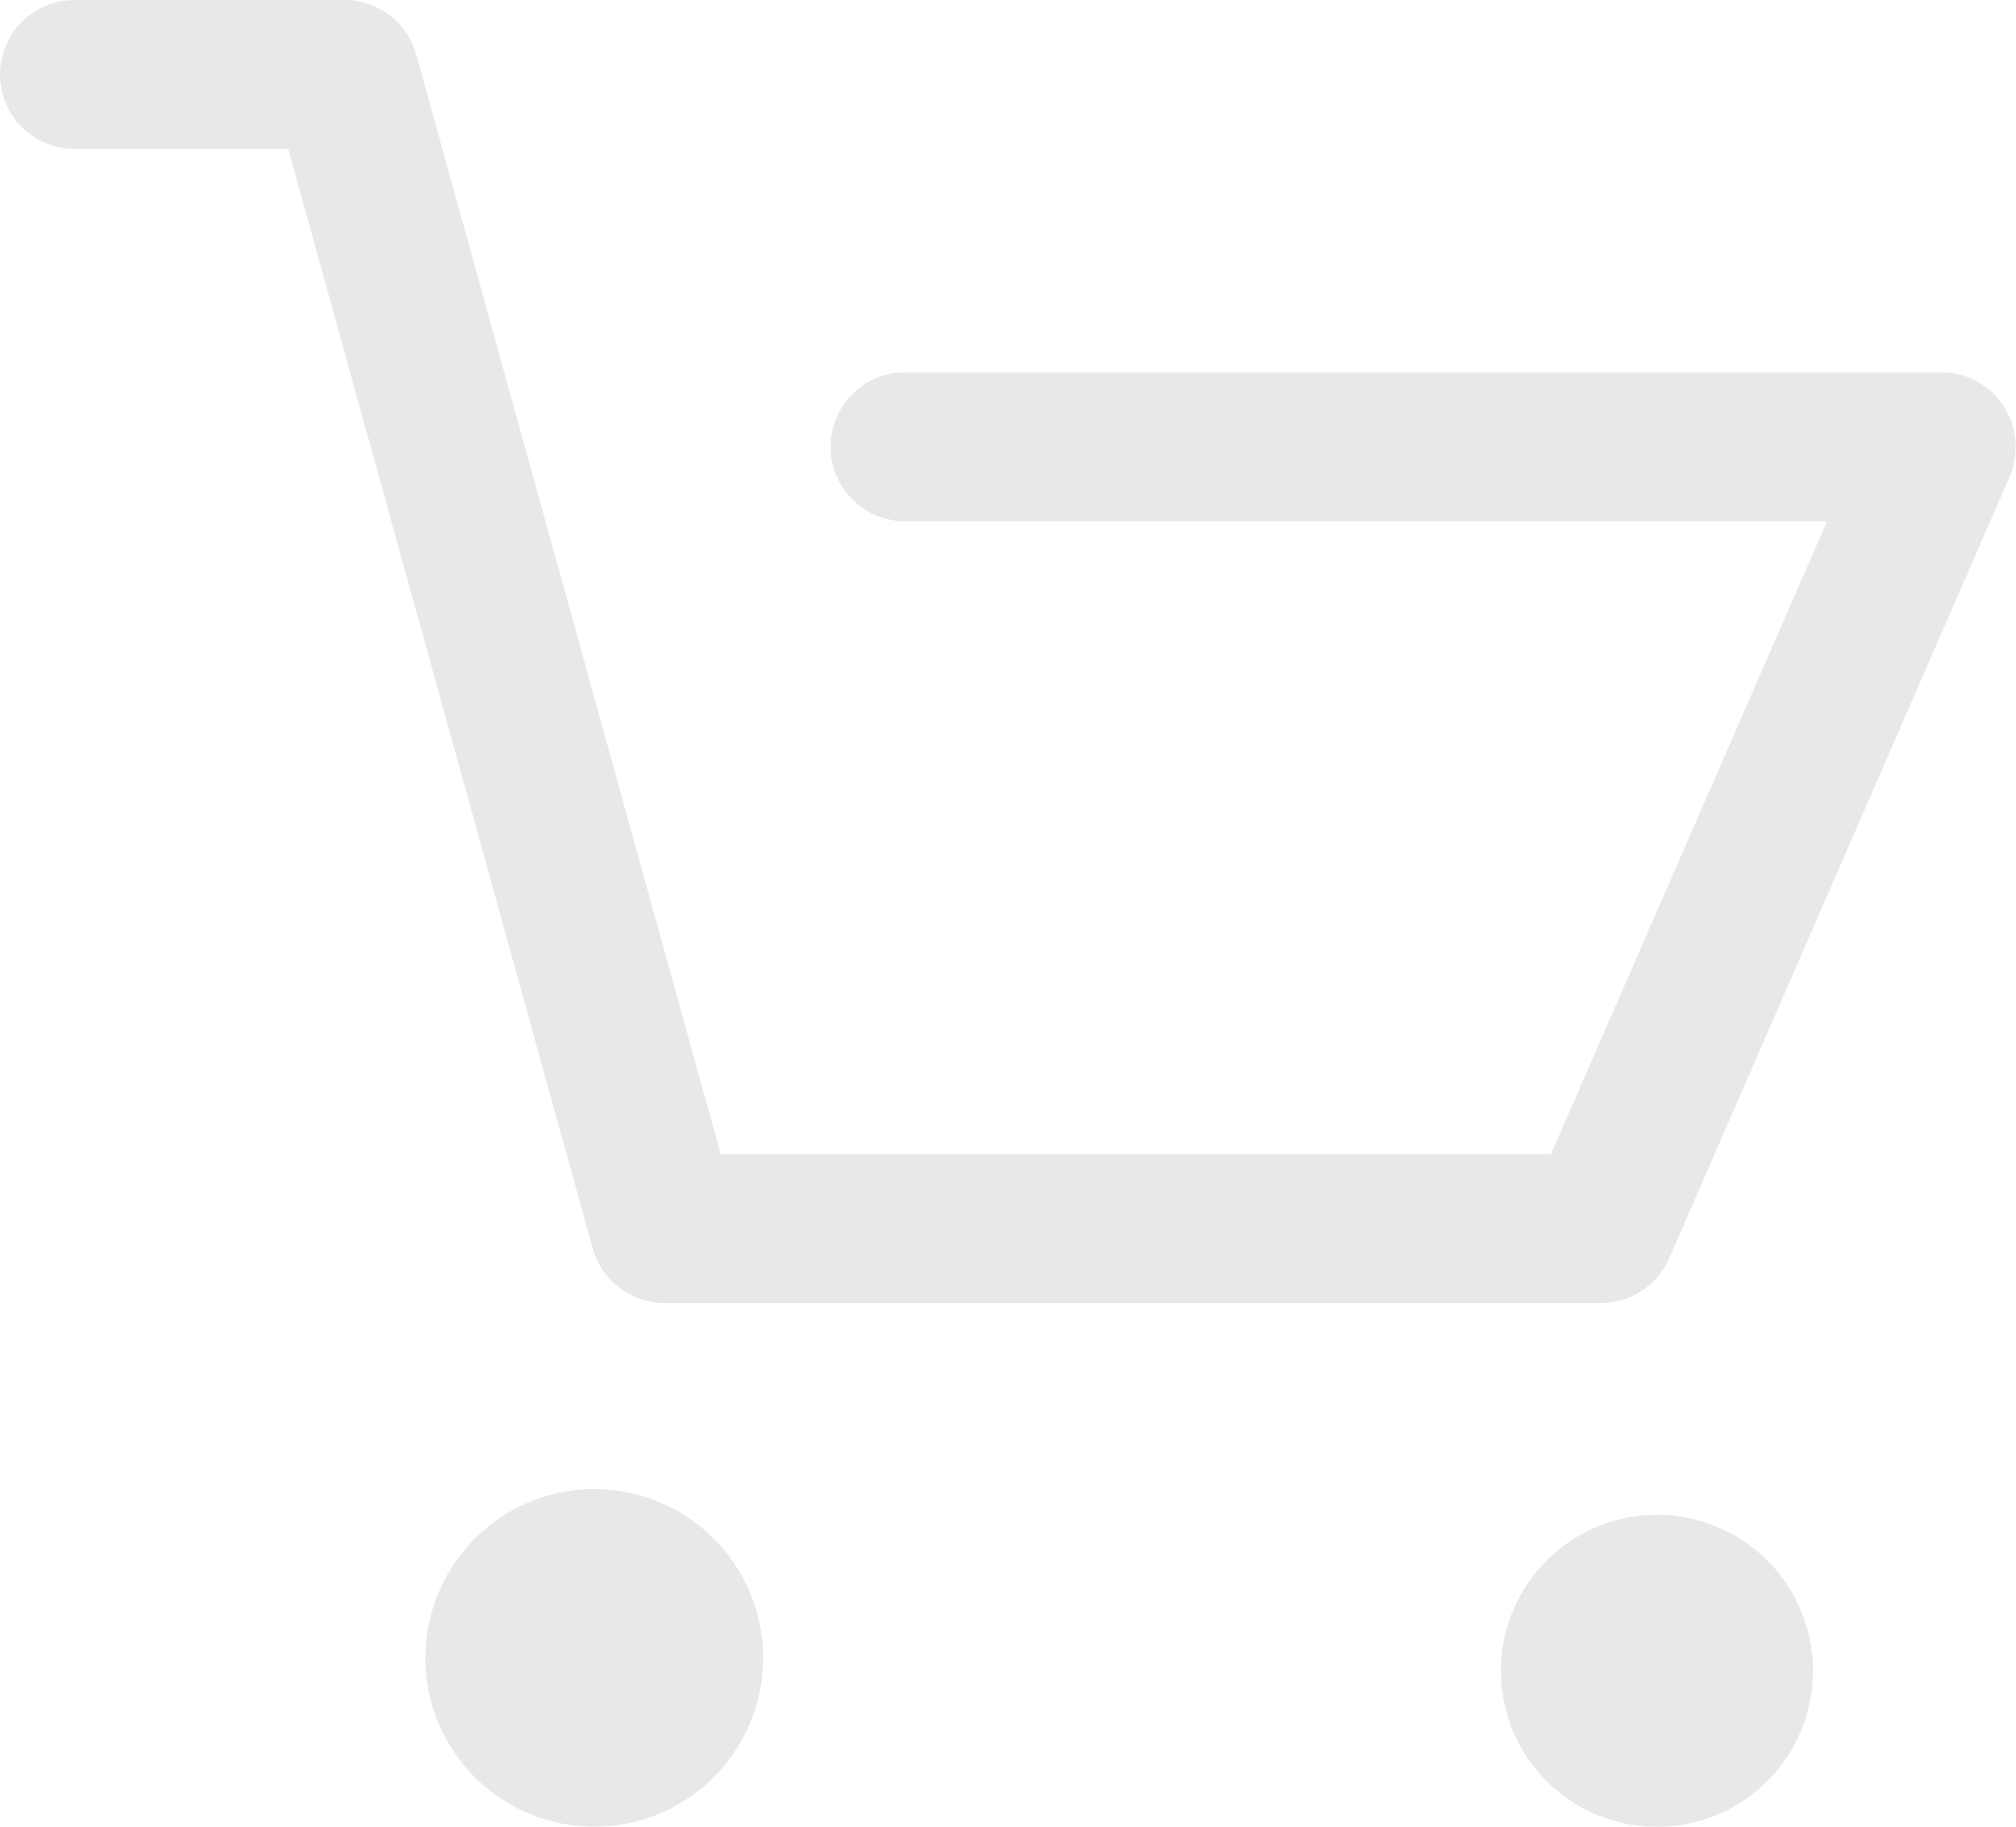
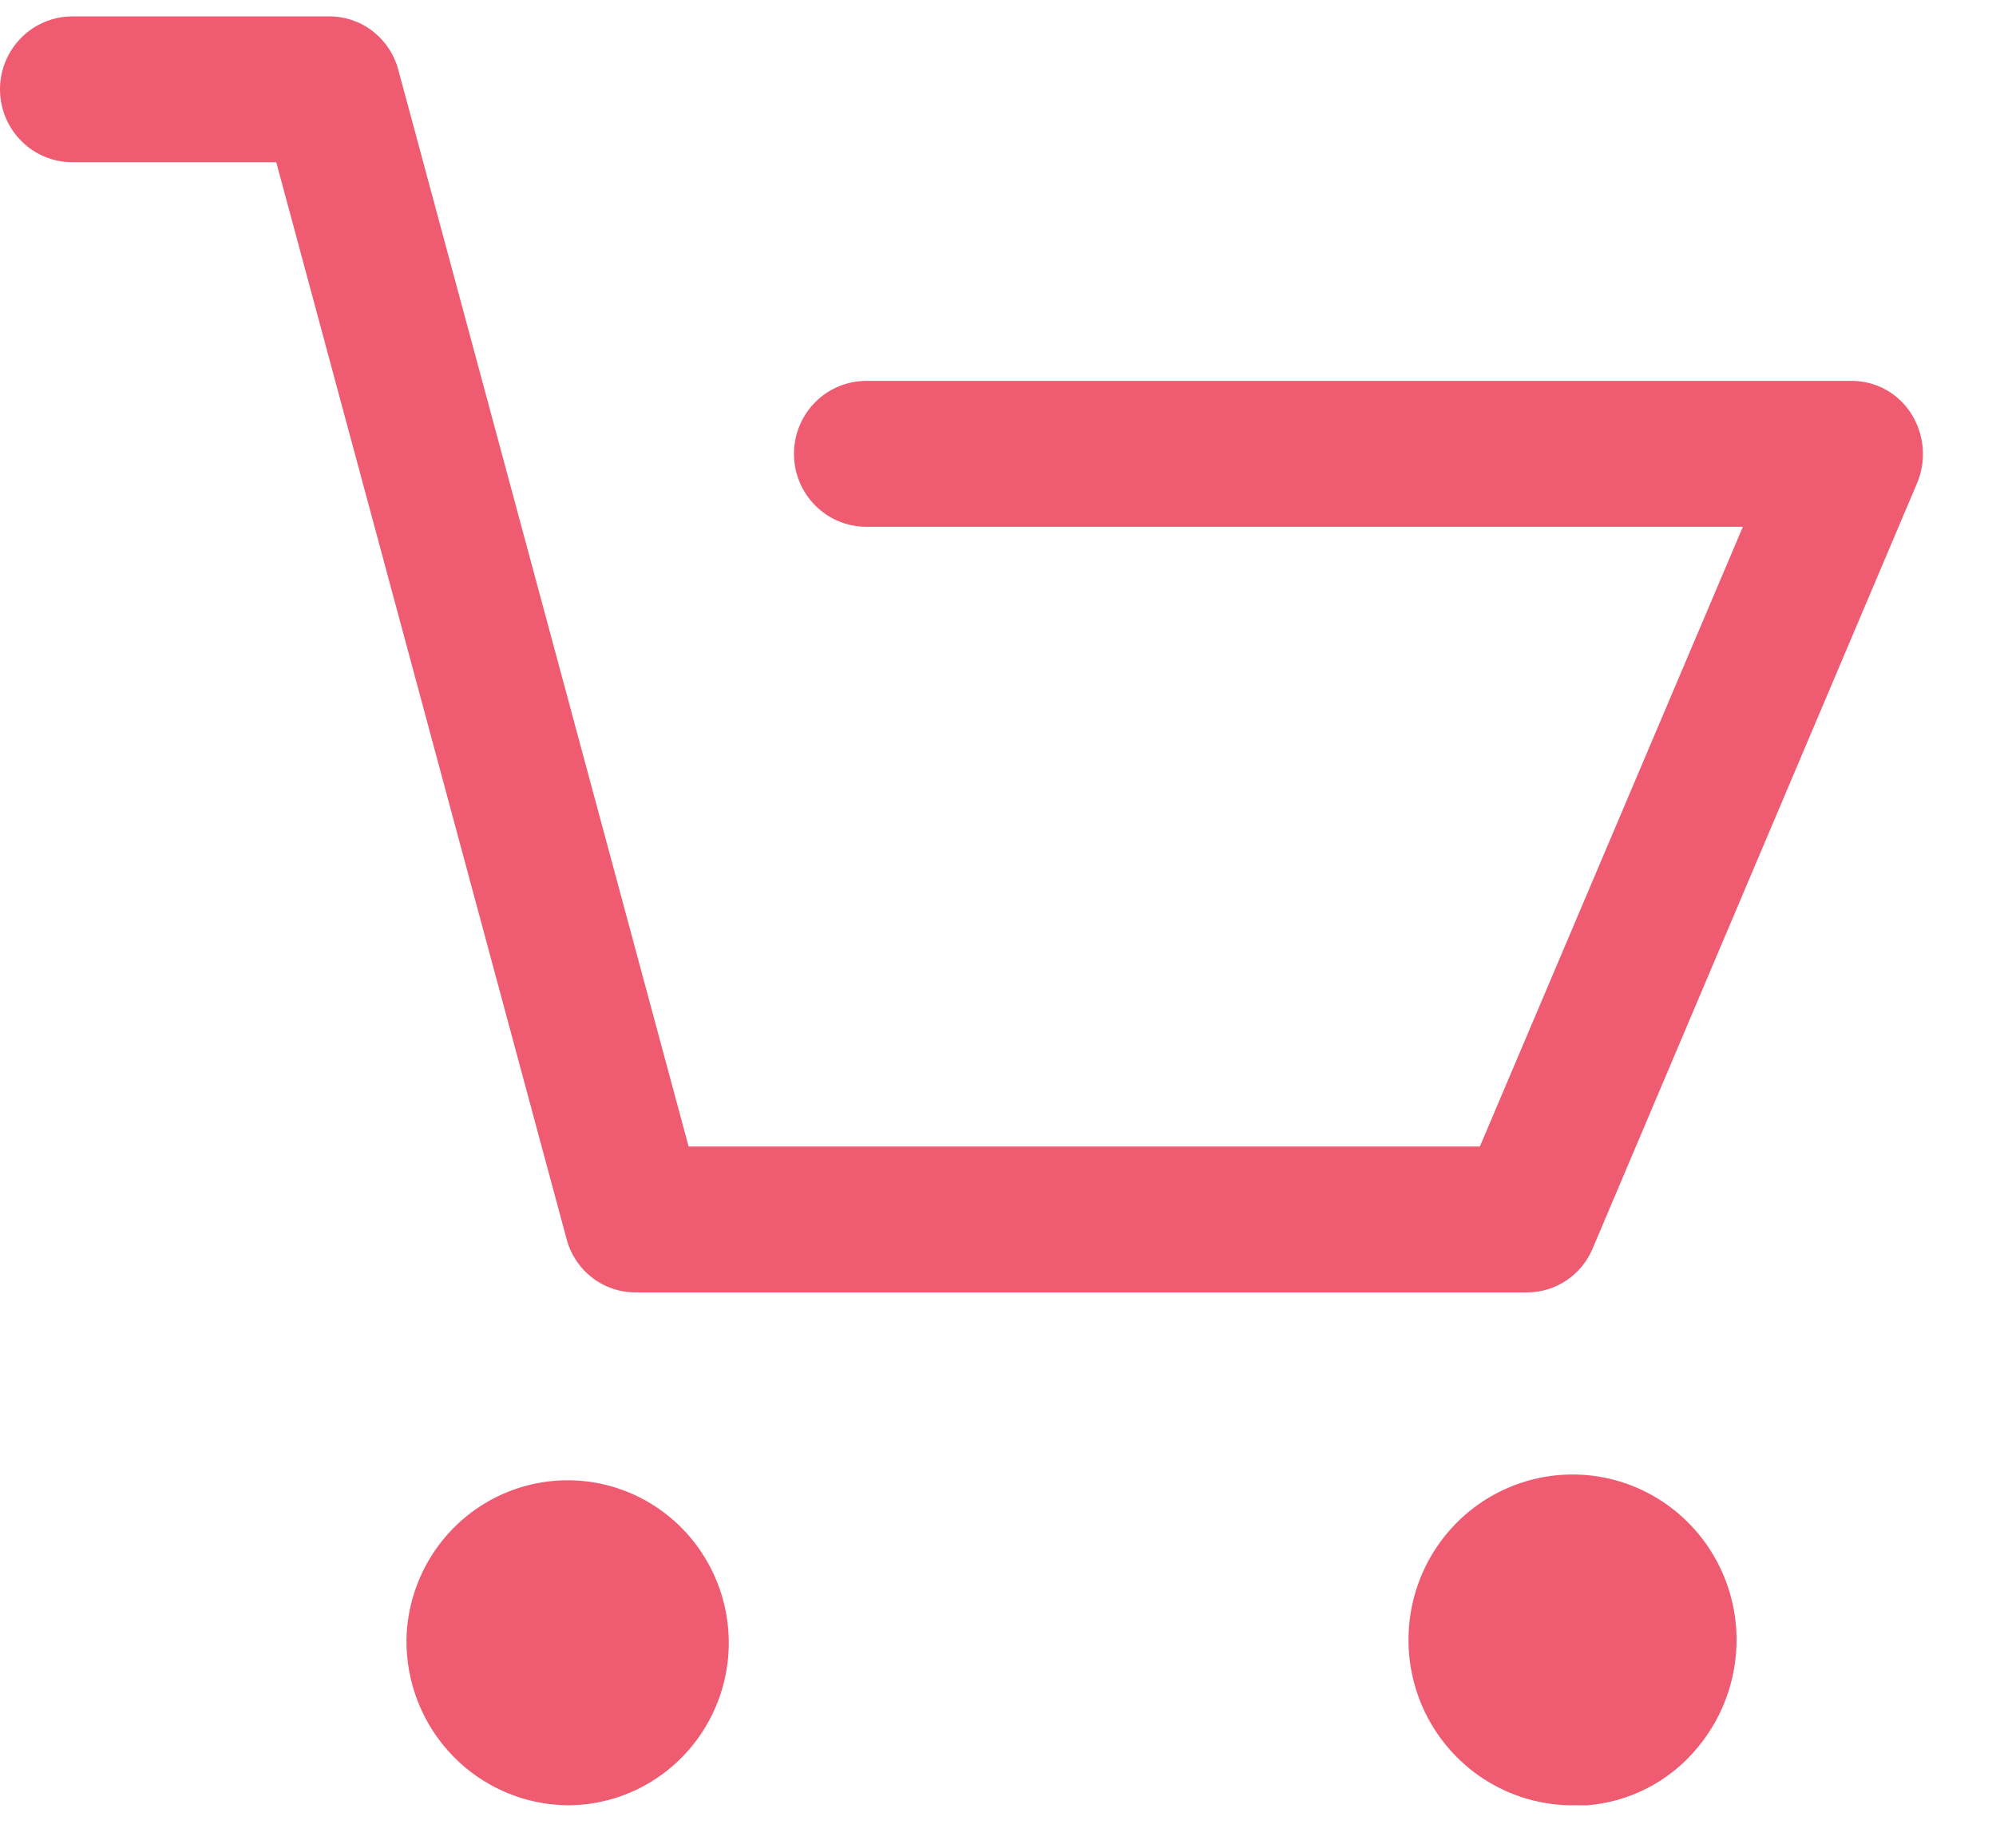
- <svg xmlns="http://www.w3.org/2000/svg" width="32" height="29" viewBox="0 0 32 29" fill="none">
-   <path d="M26.201 29C25.553 28.974 24.942 28.695 24.497 28.223C24.053 27.751 23.811 27.123 23.825 26.475C23.838 25.827 24.104 25.21 24.567 24.756C25.03 24.302 25.653 24.048 26.301 24.048C26.949 24.048 27.572 24.302 28.035 24.756C28.498 25.21 28.764 25.827 28.777 26.475C28.791 27.123 28.549 27.751 28.105 28.223C27.66 28.695 27.049 28.974 26.401 29H26.201ZM6.753 26.32C6.753 25.79 6.91 25.272 7.205 24.831C7.499 24.39 7.918 24.047 8.407 23.844C8.897 23.641 9.436 23.588 9.956 23.692C10.476 23.795 10.953 24.05 11.328 24.425C11.703 24.8 11.958 25.277 12.062 25.797C12.165 26.317 12.112 26.856 11.909 27.346C11.706 27.835 11.363 28.254 10.922 28.548C10.481 28.843 9.963 29 9.433 29C9.081 29 8.732 28.931 8.407 28.797C8.081 28.662 7.786 28.465 7.537 28.216C7.288 27.967 7.09 27.671 6.955 27.346C6.82 27.021 6.751 26.672 6.751 26.32H6.753ZM10.553 20.686C10.293 20.687 10.041 20.602 9.834 20.446C9.627 20.289 9.478 20.069 9.408 19.819L4.575 2.364H1.182C0.869 2.364 0.568 2.239 0.346 2.018C0.125 1.796 0 1.495 0 1.182C0 0.869 0.125 0.568 0.346 0.346C0.568 0.125 0.869 5.81268e-06 1.182 5.81268e-06H5.463C5.723 -0.001 5.975 0.084 6.182 0.241C6.388 0.397 6.538 0.618 6.607 0.868L11.44 18.323H24.618L29.001 8.275H14.401C14.243 8.28 14.085 8.252 13.938 8.195C13.79 8.138 13.656 8.051 13.542 7.941C13.429 7.831 13.339 7.699 13.277 7.553C13.215 7.407 13.184 7.251 13.184 7.093C13.184 6.934 13.215 6.778 13.277 6.632C13.339 6.486 13.429 6.354 13.542 6.244C13.656 6.134 13.79 6.047 13.938 5.99C14.085 5.933 14.243 5.905 14.401 5.91H30.814C31.01 5.91 31.202 5.959 31.374 6.052C31.547 6.145 31.693 6.279 31.8 6.443C31.908 6.607 31.973 6.796 31.991 6.991C32.008 7.187 31.977 7.384 31.9 7.565L26.495 19.977C26.403 20.188 26.251 20.367 26.058 20.493C25.866 20.619 25.641 20.686 25.411 20.686H10.553Z" fill="#E8E8E8" />
+ <svg xmlns="http://www.w3.org/2000/svg" width="27" height="25" viewBox="0 0 27 25" fill="none">
+   <path d="M5.498 22.185C5.506 21.752 5.641 21.331 5.885 20.975C6.129 20.619 6.473 20.343 6.872 20.183C7.271 20.023 7.708 19.985 8.128 20.074C8.548 20.163 8.933 20.376 9.234 20.685C9.534 20.994 9.738 21.386 9.819 21.811C9.9 22.236 9.855 22.676 9.688 23.076C9.522 23.475 9.243 23.816 8.885 24.056C8.528 24.296 8.108 24.424 7.678 24.424C7.39 24.421 7.104 24.361 6.838 24.247C6.572 24.133 6.331 23.968 6.129 23.76C5.926 23.552 5.766 23.306 5.658 23.035C5.55 22.765 5.496 22.476 5.498 22.185ZM21.305 24.424C20.871 24.43 20.445 24.309 20.08 24.074C19.714 23.839 19.425 23.502 19.247 23.103C19.07 22.704 19.012 22.262 19.081 21.83C19.15 21.399 19.342 20.997 19.635 20.675C19.928 20.352 20.308 20.124 20.728 20.017C21.148 19.91 21.59 19.929 22 20.072C22.409 20.216 22.768 20.477 23.032 20.824C23.296 21.171 23.453 21.588 23.485 22.024C23.527 22.616 23.337 23.2 22.956 23.652C22.771 23.875 22.544 24.057 22.288 24.19C22.032 24.323 21.752 24.402 21.465 24.425L21.305 24.424ZM8.594 17.485C8.381 17.485 8.175 17.414 8.007 17.283C7.839 17.152 7.718 16.969 7.664 16.762L3.737 2.195H0.979C0.719 2.195 0.47 2.091 0.287 1.906C0.103 1.721 0 1.47 0 1.208C0 0.947 0.103 0.696 0.287 0.511C0.47 0.326 0.719 0.222 0.979 0.222H4.458C4.67 0.222 4.876 0.293 5.044 0.424C5.212 0.555 5.333 0.738 5.388 0.945L9.315 15.512H20.018L23.576 7.127H11.719C11.459 7.127 11.21 7.023 11.027 6.838C10.843 6.653 10.74 6.402 10.74 6.14C10.74 5.878 10.843 5.627 11.027 5.442C11.21 5.257 11.459 5.153 11.719 5.153H25.053C25.213 5.154 25.37 5.195 25.51 5.272C25.65 5.35 25.768 5.462 25.854 5.598C25.941 5.736 25.994 5.893 26.008 6.056C26.022 6.22 25.997 6.384 25.933 6.535L21.543 16.893C21.469 17.068 21.346 17.218 21.189 17.323C21.033 17.428 20.849 17.485 20.66 17.485H8.594Z" fill="#EF5B70" />
</svg>
